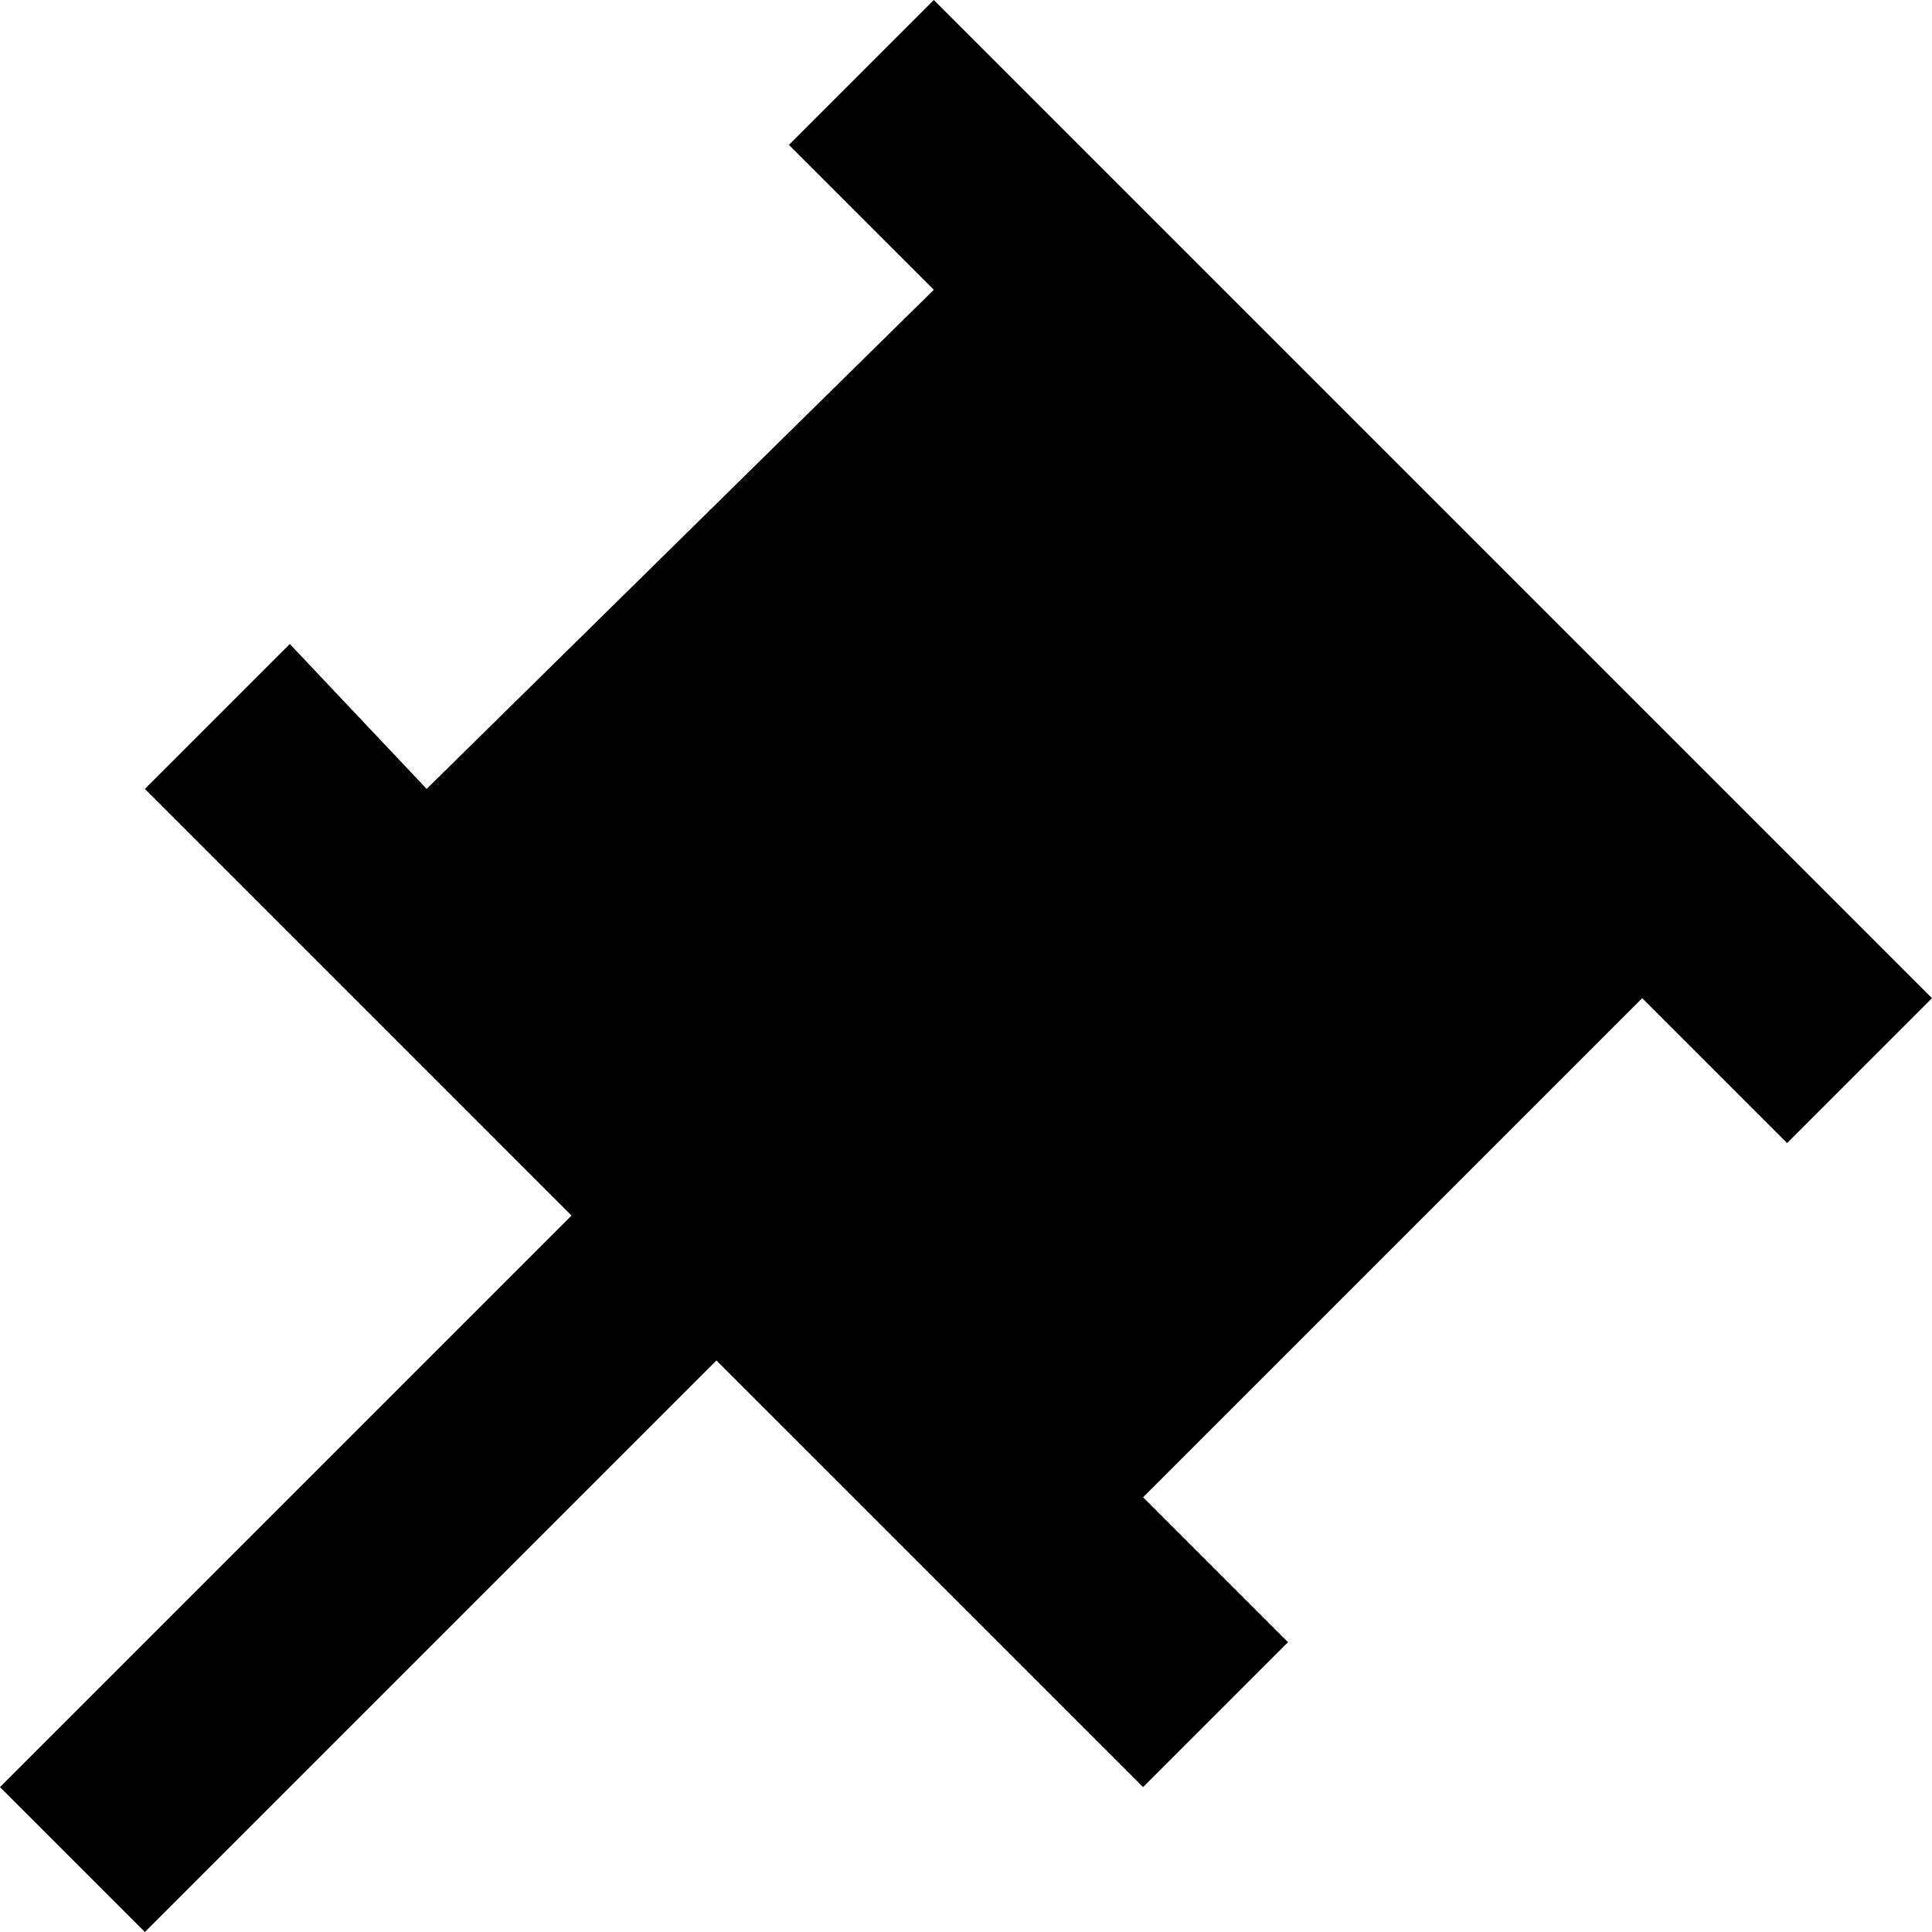
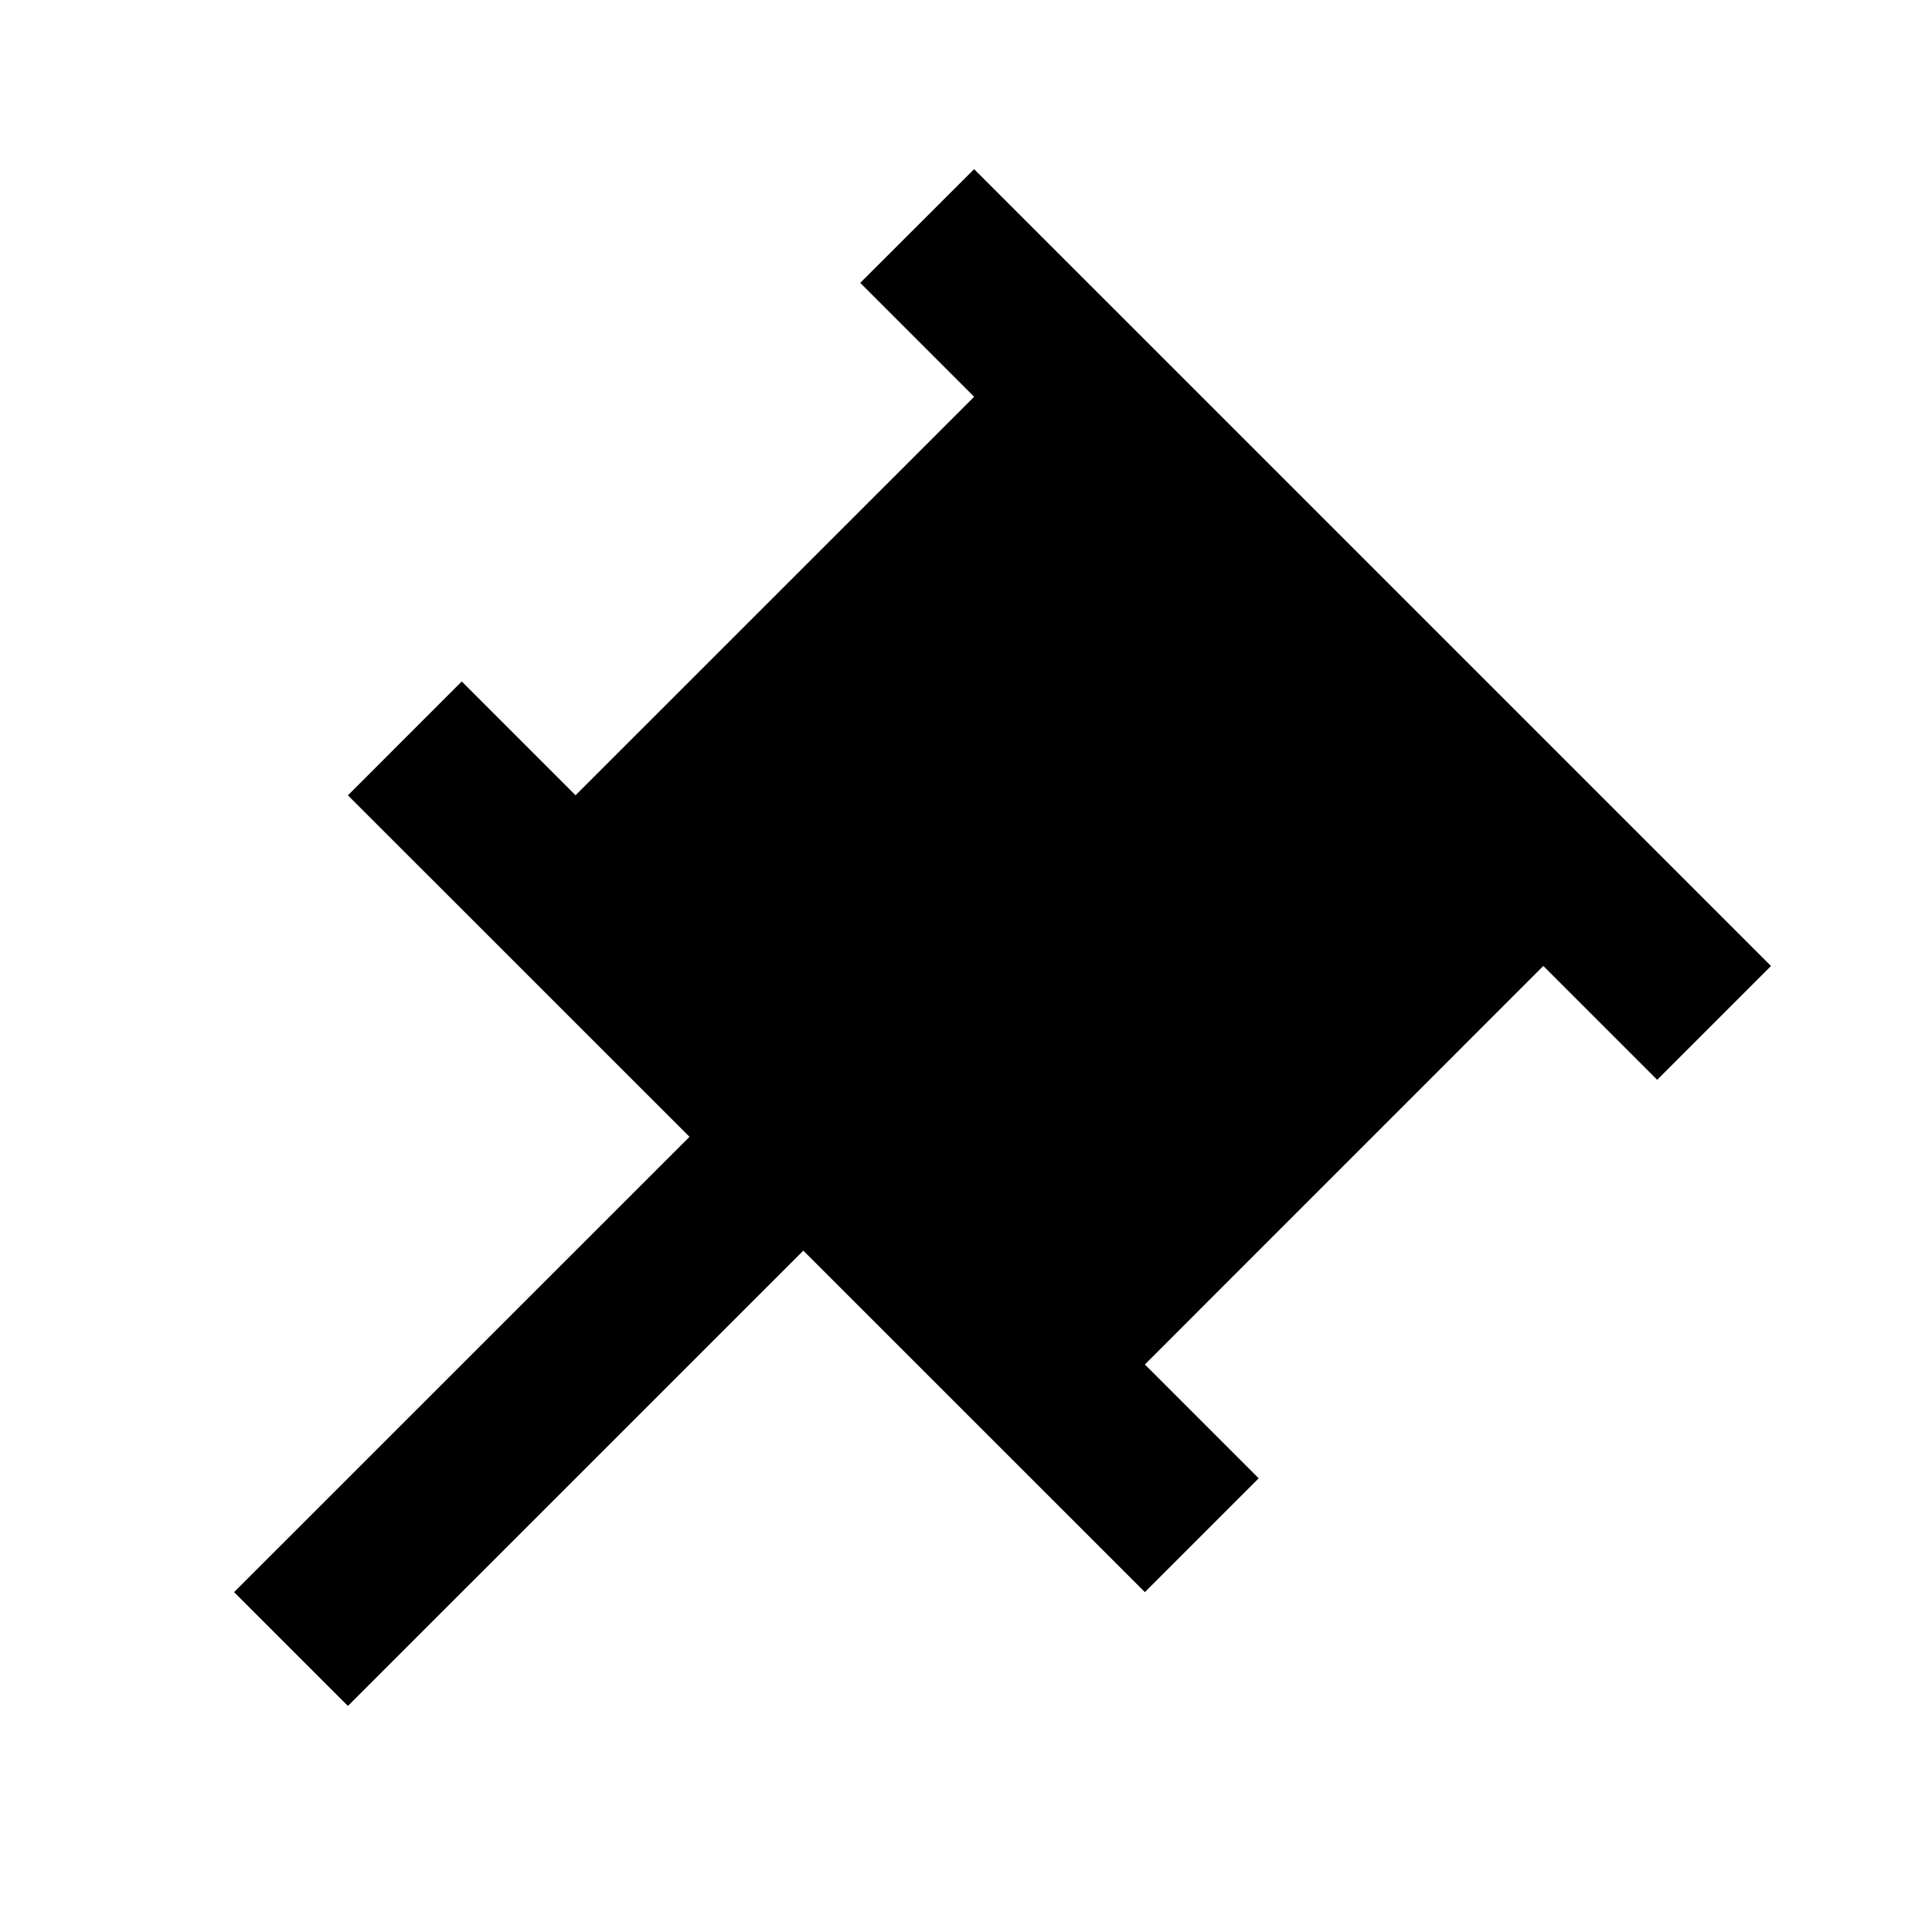
- <svg xmlns="http://www.w3.org/2000/svg" version="1.1" id="Layer_1" x="0px" y="0px" viewBox="0 0 24 24" style="enable-background:new 0 0 24 24;" xml:space="preserve">
-   <path d="M24,12.4L11.6,0L9.8,1.8l1.8,1.8L5.3,9.8v0L3.6,8L1.8,9.8l5.3,5.3L0,22.2L1.8,24l7.1-7.1l5.3,5.3l1.8-1.8l-1.8-1.8l6.2-6.2  h0l1.8,1.8L24,12.4z" />
+ <svg viewBox="0 0 24 24">
+   <path d="M22 12L12.101 2.101L10.686 3.514L12.101 4.929L7.151 9.878V9.88L5.736 8.465L4.322 9.88L8.565 14.122L2.908 19.778L4.322 21.192L9.979 15.536L14.222 19.778L15.636 18.364L14.222 16.95L19.171 12H19.172L20.586 13.414L22 12Z" />
</svg>
